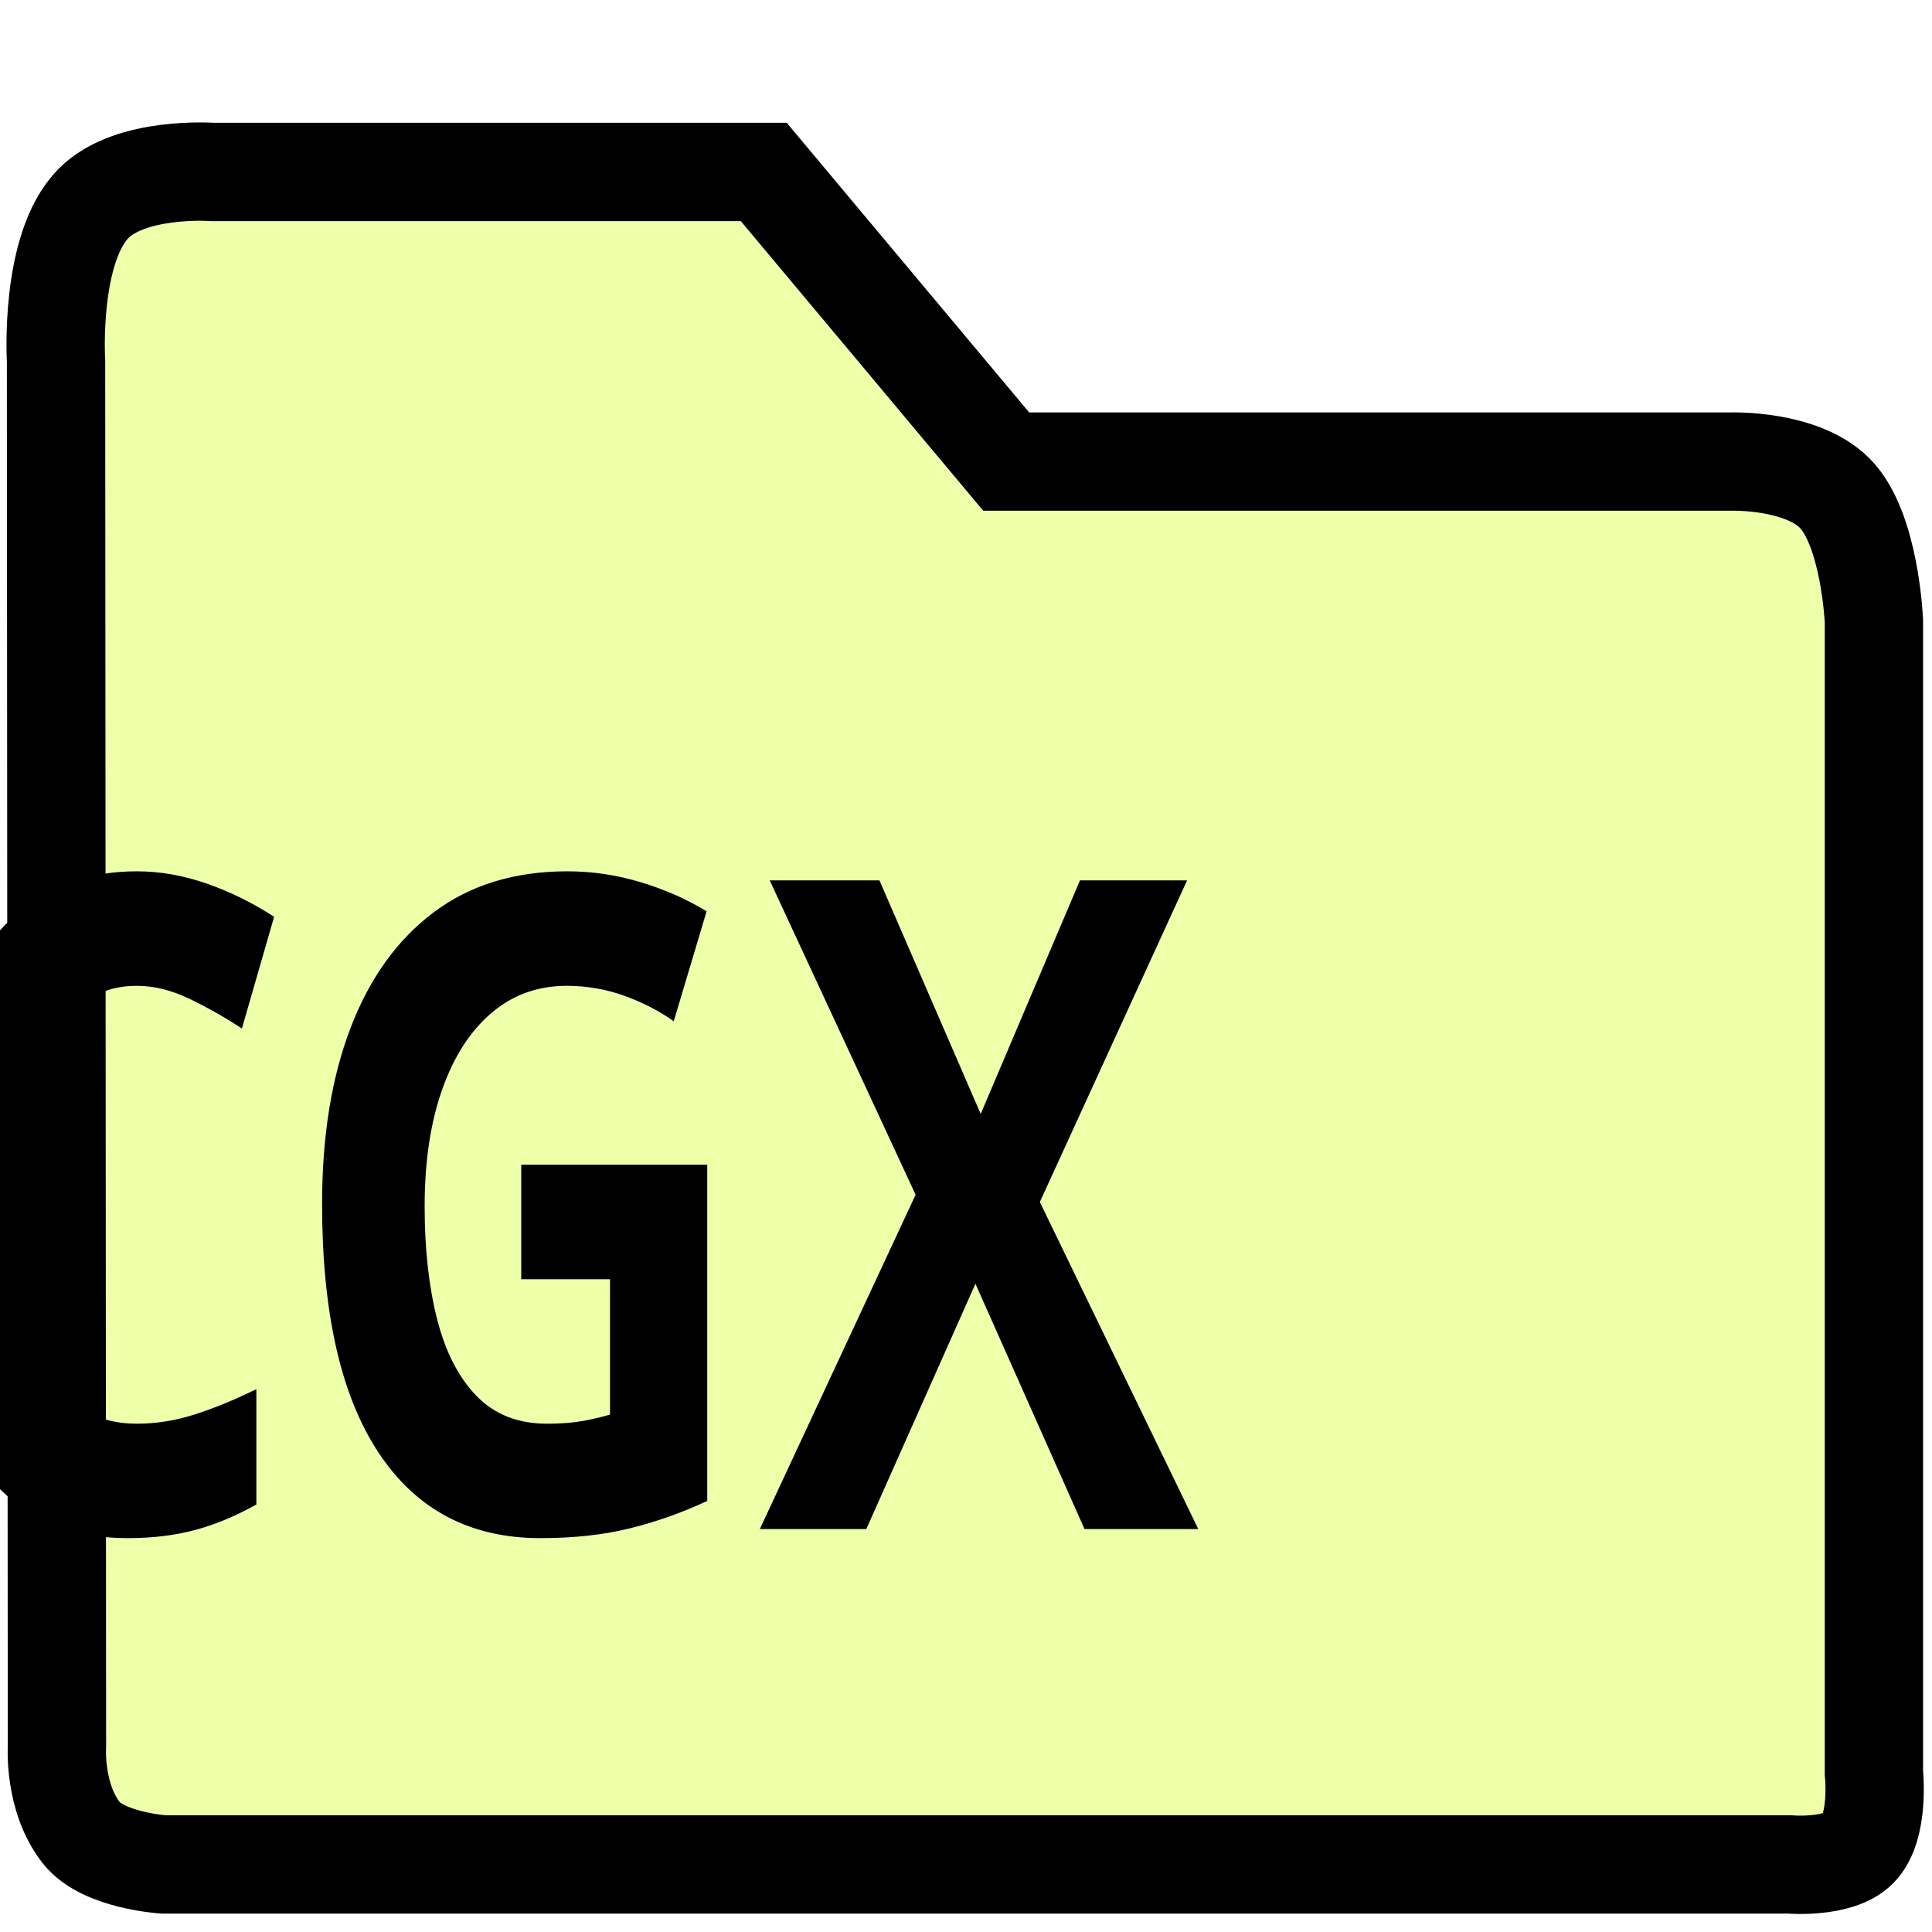
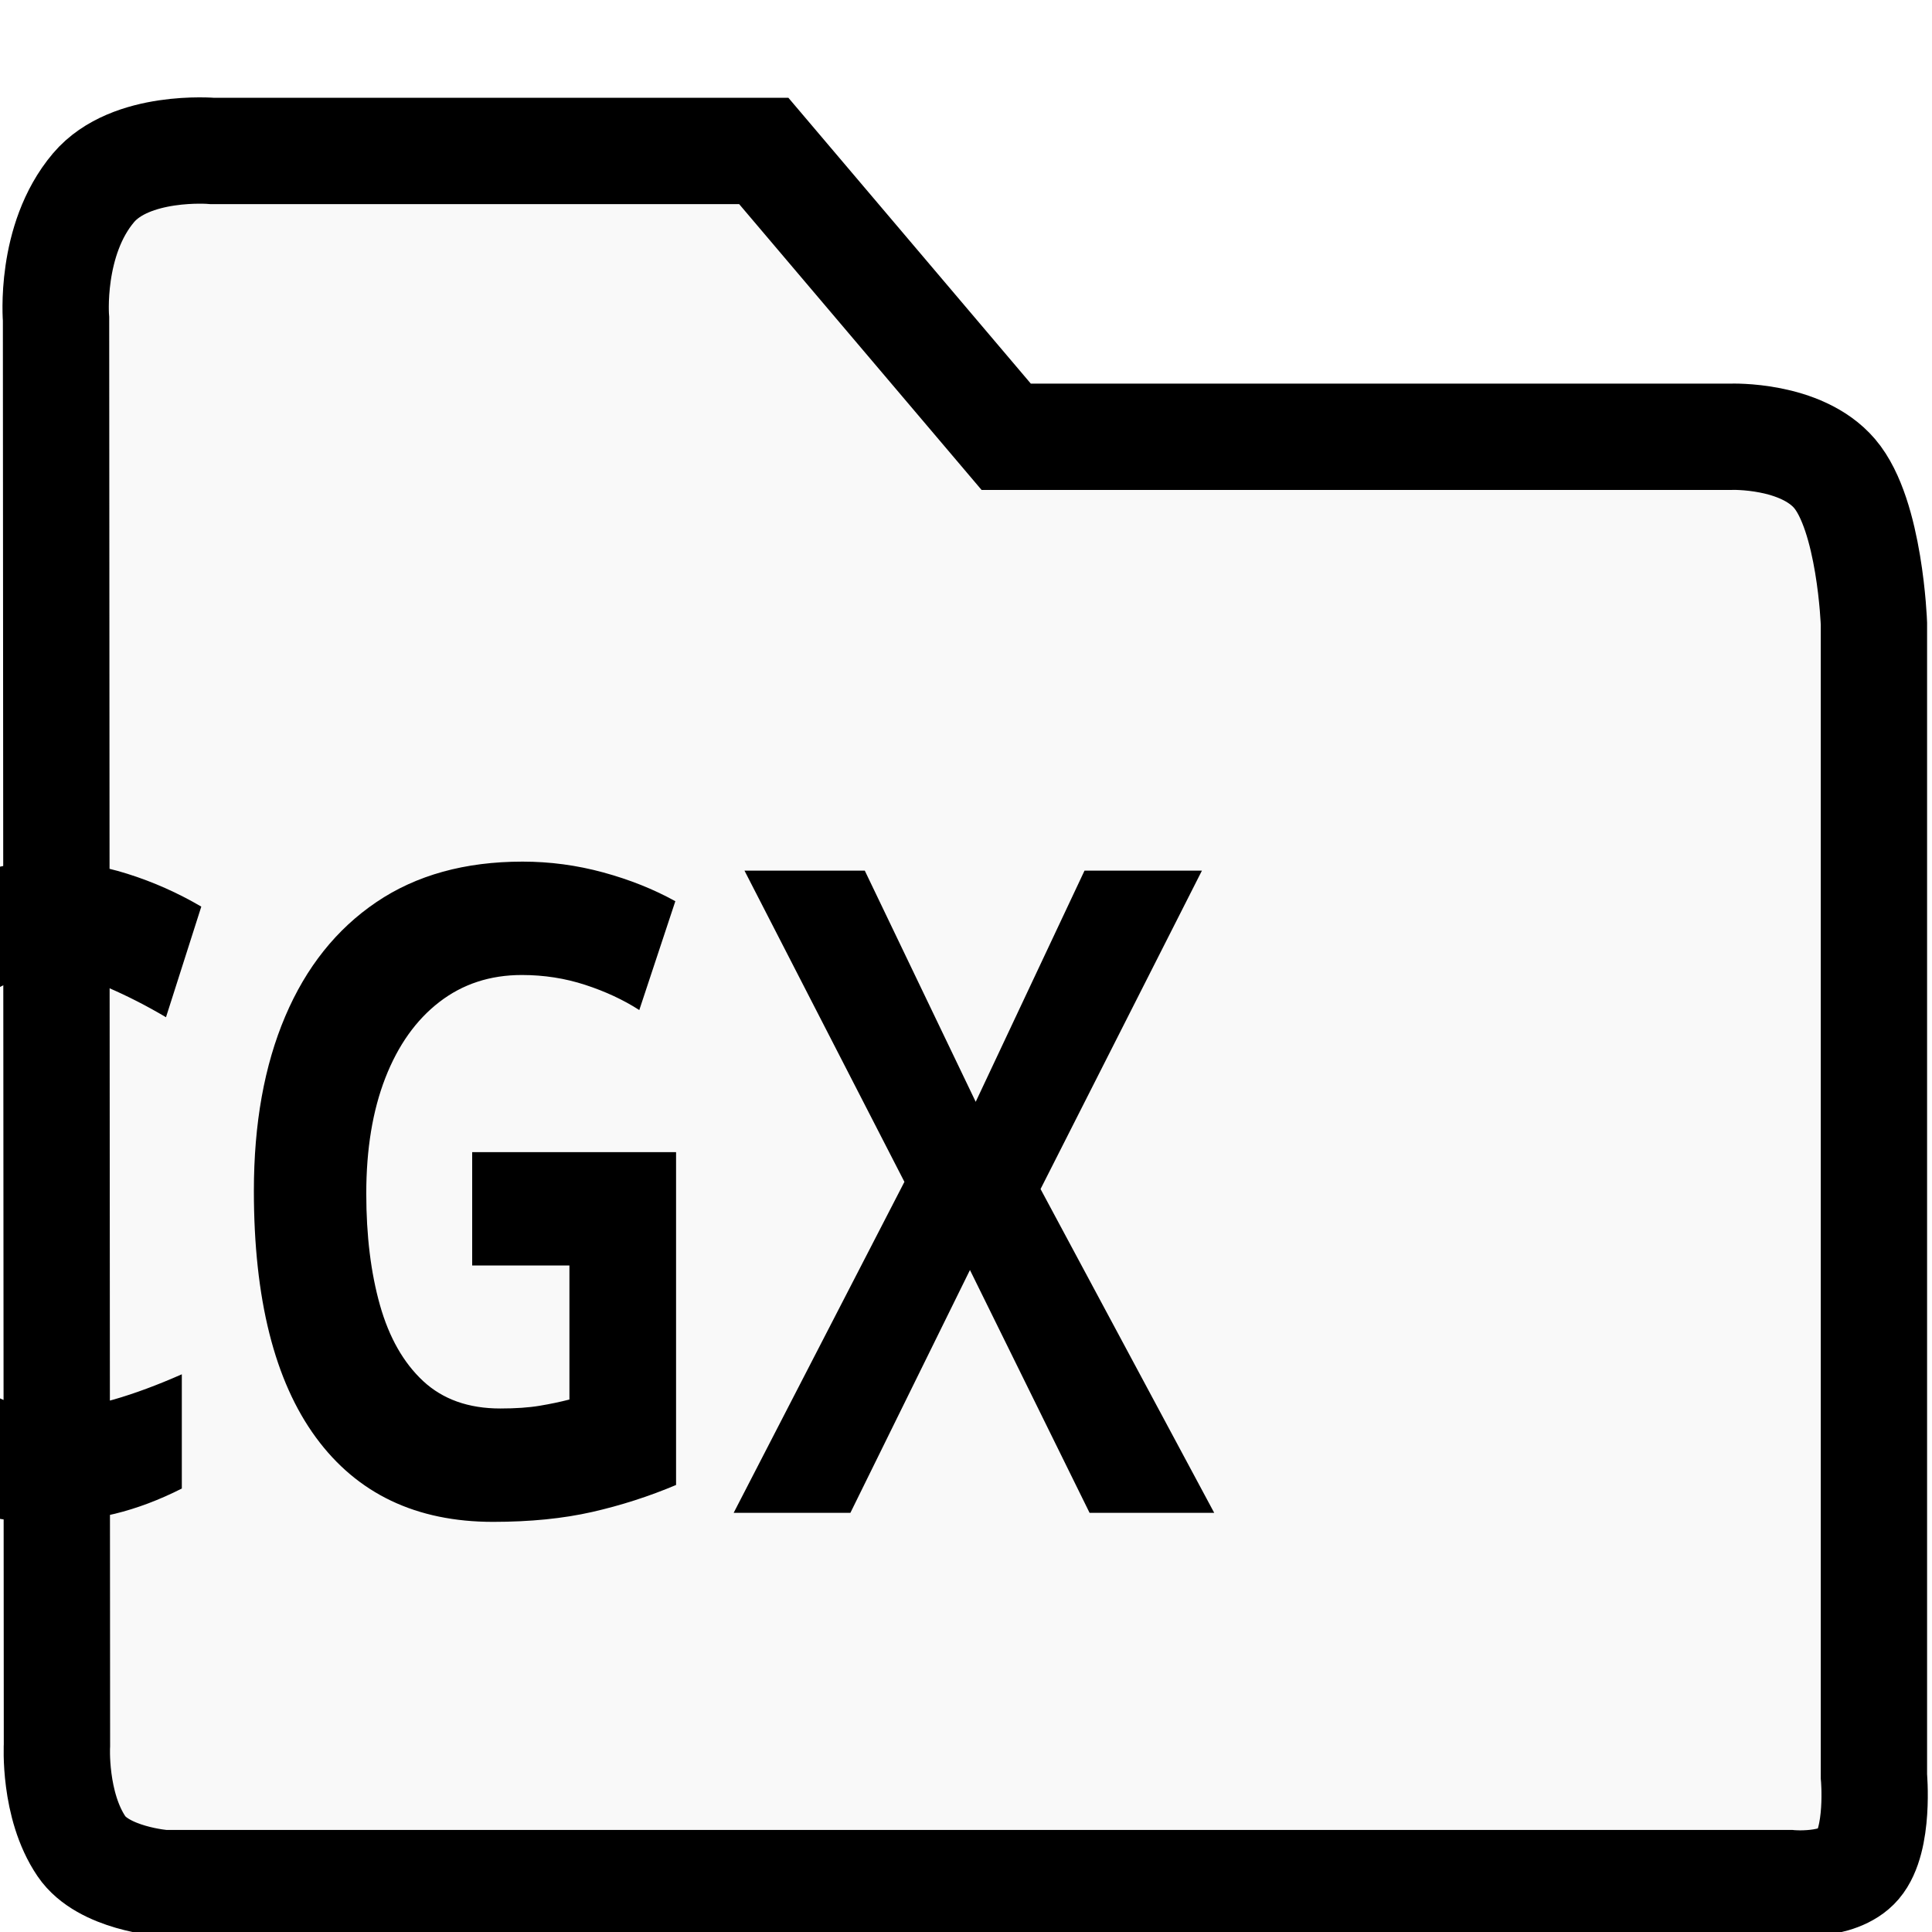
<svg xmlns="http://www.w3.org/2000/svg" viewBox="0 0 512 512" version="1.1" id="svg4">
  <defs id="defs8" />
  <g id="layer2" style="display:inline;opacity:1">
-     <path style="fill:#eeffaa;stroke:#000000;stroke-width:26.057;stroke-linecap:butt;stroke-linejoin:miter;stroke-miterlimit:4;stroke-dasharray:none;stroke-opacity:1" d="m 24.786,53.909 c 9.83,-9.926 31.486,-8.338 31.486,-8.338 H 202.408 l 64.241,76.748 h 192.109 c 0,0 18.507,-0.583 27.429,8.338 9.414,9.414 10.423,34 10.423,34 v 305.216 c 0,0 1.541,14.345 -4.169,20.055 -5.267,5.267 -18.175,4.169 -18.175,4.169 H 43.347 c 0,0 -15.96,-1.019 -21.759,-8.338 -7.406,-9.347 -6.496,-22.961 -6.496,-22.961 L 14.849,95.661 c 0,0 -1.813,-29.888 9.937,-41.752 z" id="path849" />
-     <text xml:space="preserve" style="font-style:normal;font-weight:normal;font-size:204.783px;line-height:1.25;font-family:sans-serif;text-align:center;letter-spacing:0px;word-spacing:0px;text-anchor:middle;display:inline;opacity:1;fill:#000000;fill-opacity:1;stroke:none;stroke-width:2.133" x="300.832" y="344.673" id="text7316-8" transform="scale(0.8505997,1.175641)">
-       <tspan id="tspan7314-7" x="300.832" y="344.673" style="font-style:normal;font-variant:normal;font-weight:bold;font-stretch:normal;font-family:Calibri;-inkscape-font-specification:'Calibri Bold';fill:#000000;stroke-width:2.133">CGX</tspan>
+     <path style="fill:#f9f9f9;stroke:#000000;stroke-width:28.177;stroke-linecap:butt;stroke-linejoin:miter;stroke-miterlimit:4;stroke-dasharray:none;stroke-opacity:1" d="m 24.786,49.752 c 9.83,-11.607 31.486,-9.75 31.486,-9.75 H 202.408 l 64.241,75.746 h 192.109 c 0,0 18.507,-0.682 27.429,9.75 9.414,11.008 10.423,39.758 10.423,39.758 v 305.455 c 0,0 1.541,16.775 -4.169,23.451 -5.267,6.159 -18.175,4.875 -18.175,4.875 H 43.347 c 0,0 -15.96,-1.192 -21.759,-9.75 -7.406,-10.93 -6.496,-26.849 -6.496,-26.849 L 14.849,84.576 c 0,0 -1.813,-20.95 9.937,-34.824 z" id="path849" />
+     <text xml:space="preserve" style="font-style:normal;font-weight:normal;font-size:213.32px;line-height:1.25;font-family:sans-serif;text-align:center;letter-spacing:0px;word-spacing:0px;text-anchor:middle;display:inline;opacity:1;fill:#000000;fill-opacity:1;stroke:none;stroke-width:2.222" x="284.013" y="358.809" id="text7316-8" transform="scale(0.8949684,1.117358)">
+       <tspan id="tspan7314-7" x="284.013" y="358.809" style="font-style:normal;font-variant:normal;font-weight:bold;font-stretch:normal;font-family:Calibri;-inkscape-font-specification:'Calibri Bold';fill:#000000;stroke-width:2.222">CGX</tspan>
    </text>
  </g>
</svg>
